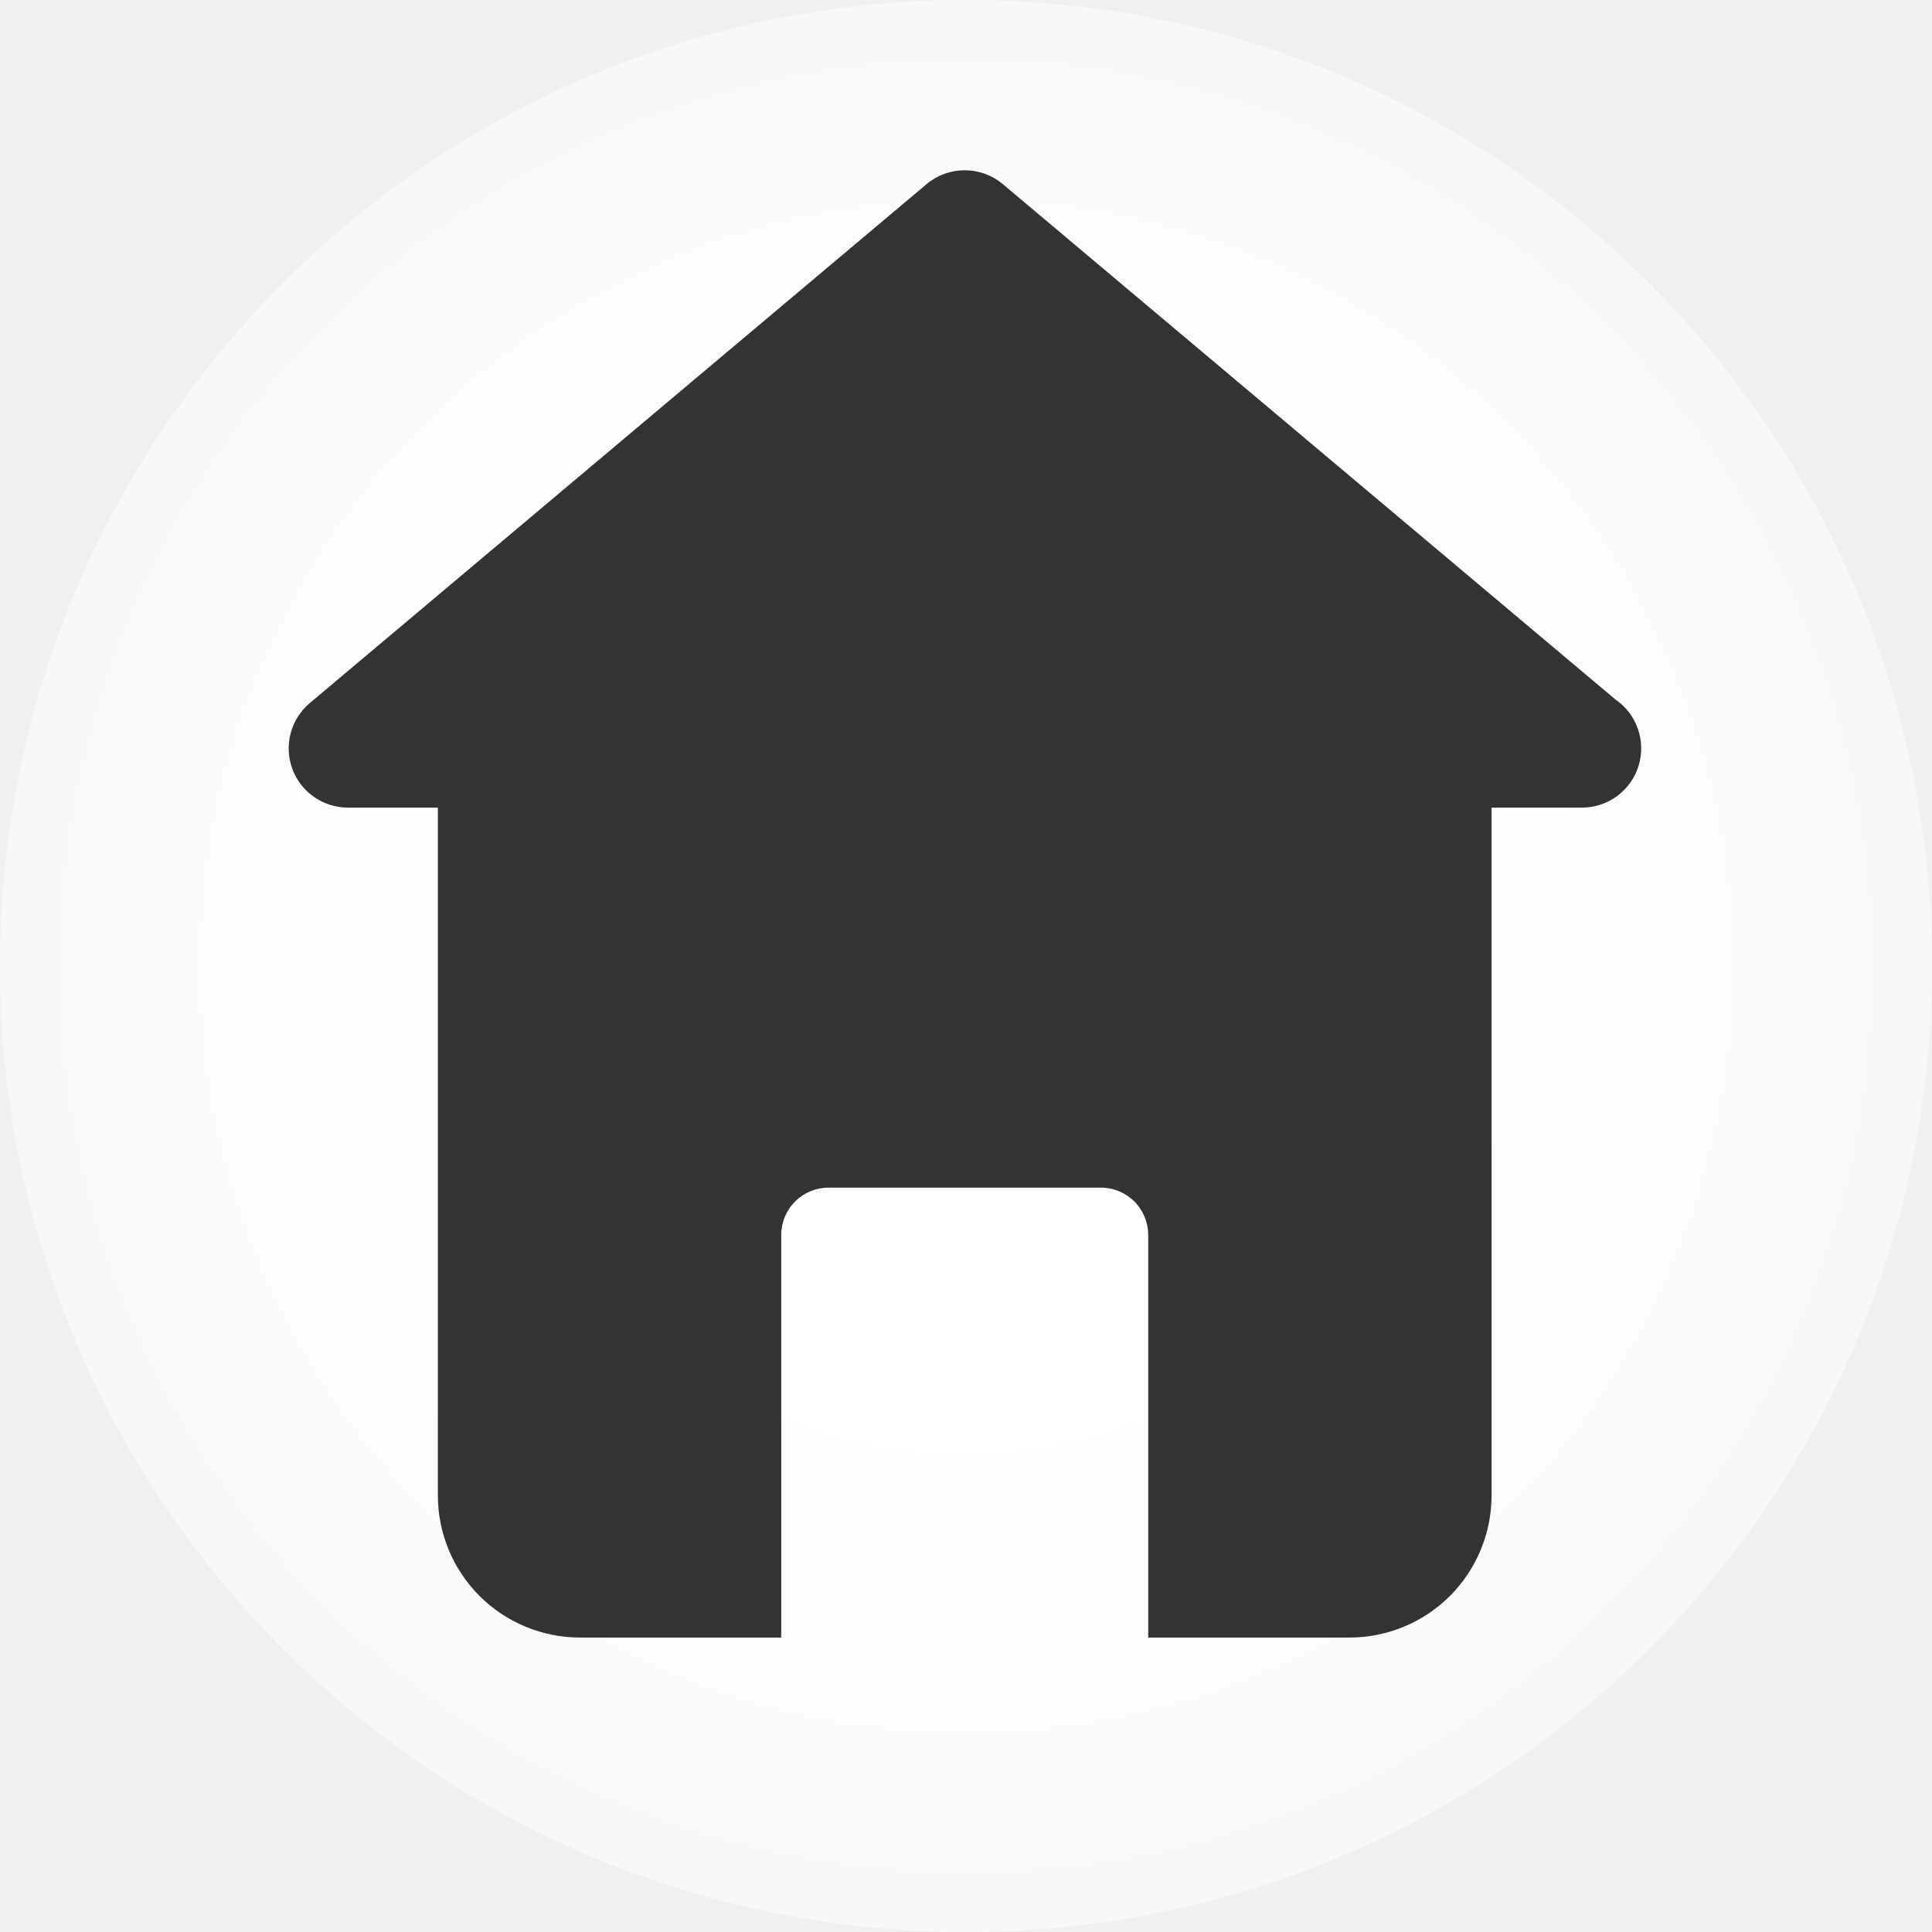
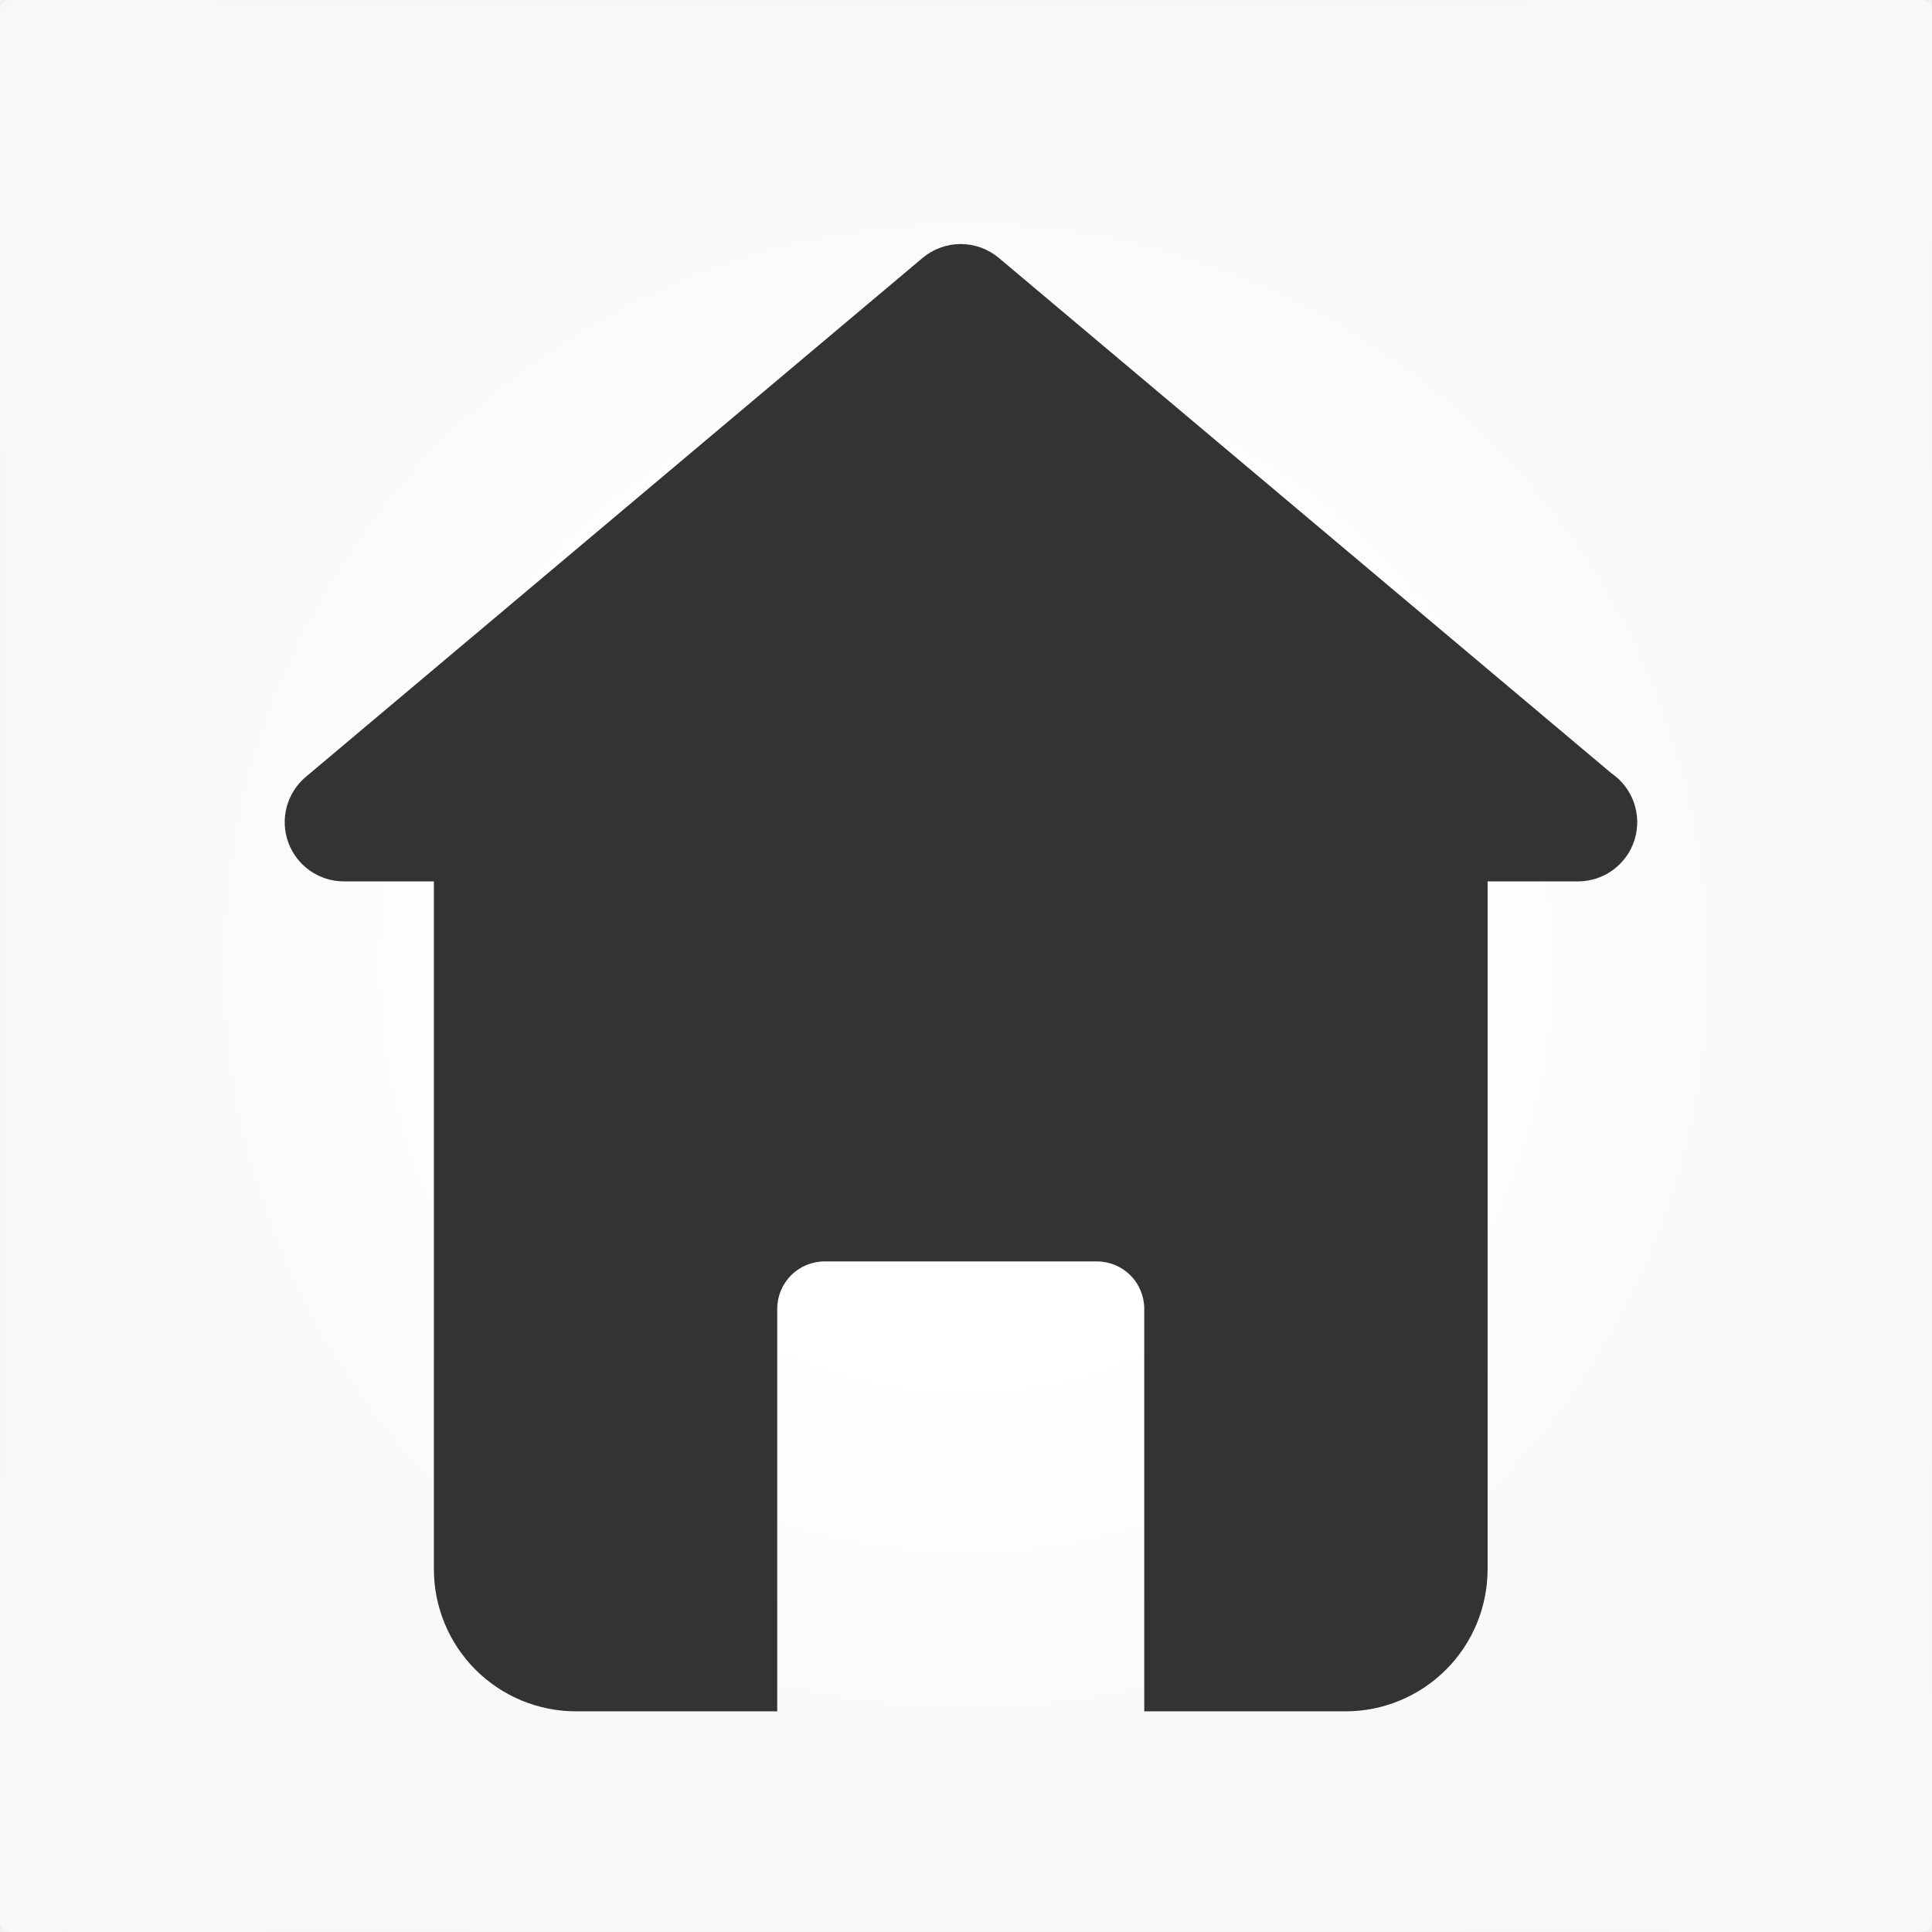
<svg xmlns="http://www.w3.org/2000/svg" width="95" height="95" viewBox="0 0 95 95" fill="none">
-   <g clip-path="url(#clip0_1968_116)">
-     <circle cx="47.5" cy="47.5" r="47.5" fill="url(#paint0_radial_1968_116)" />
-     <path d="M47.436 8.372C48.121 8.372 48.785 8.613 49.31 9.054L79.427 34.39C79.941 34.74 80.33 35.246 80.536 35.834C80.743 36.421 80.756 37.059 80.573 37.654C80.39 38.249 80.022 38.77 79.521 39.14C79.021 39.511 78.415 39.711 77.792 39.712H73.343V73.534C73.343 75.387 72.607 77.163 71.297 78.474C69.987 79.784 68.212 80.52 66.359 80.522H56.46V60.724C56.459 60.107 56.214 59.516 55.778 59.079C55.341 58.643 54.75 58.398 54.133 58.398H40.743C40.126 58.398 39.534 58.643 39.097 59.079C38.66 59.515 38.415 60.107 38.414 60.724V80.522H28.519C26.666 80.521 24.888 79.785 23.578 78.475C22.267 77.164 21.532 75.387 21.531 73.534V39.712H17.106C16.509 39.712 15.927 39.528 15.438 39.185C14.949 38.843 14.576 38.359 14.372 37.798C14.167 37.237 14.14 36.626 14.294 36.049C14.448 35.472 14.775 34.957 15.232 34.572L45.562 9.054C46.086 8.613 46.75 8.372 47.436 8.372Z" fill="#333333" />
+   <g clip-path="url(#clip0_2003_614)">
+     <path d="M47.5 0.019C63.086 0.019 78.667 0.012 94.243 0C94.876 0 95.002 0.124 95 0.759C94.981 31.92 94.981 63.08 95 94.241C95 94.876 94.876 95 94.243 95C63.082 94.979 31.921 94.979 0.759 95C0.124 95 0 94.876 0 94.241C0.02 63.08 0.02 31.92 0 0.759C0 0.124 0.121 0 0.759 0C16.34 0.022 31.92 0.028 47.5 0.019Z" fill="url(#paint0_radial_2003_614)" />
+     <path d="M47.24 12C47.926 12 48.59 12.242 49.114 12.682L79.231 38.019C79.746 38.369 80.135 38.875 80.341 39.462C80.547 40.049 80.56 40.688 80.378 41.283C80.195 41.878 79.826 42.398 79.326 42.769C78.826 43.139 78.22 43.339 77.597 43.34H73.148V77.162C73.147 79.015 72.412 80.792 71.102 82.102C69.792 83.412 68.016 84.149 66.163 84.15H56.265V64.353C56.264 63.736 56.019 63.144 55.582 62.708C55.146 62.272 54.554 62.027 53.937 62.026H40.548C39.93 62.026 39.338 62.271 38.902 62.707C38.465 63.144 38.219 63.735 38.218 64.353V84.15H28.323C26.47 84.149 24.693 83.413 23.382 82.103C22.072 80.793 21.336 79.015 21.335 77.162V43.34H16.911C16.314 43.34 15.731 43.156 15.242 42.814C14.753 42.472 14.381 41.987 14.176 41.426C13.972 40.865 13.944 40.255 14.098 39.678C14.252 39.101 14.58 38.585 15.036 38.201L45.366 12.682C45.891 12.242 46.555 12 47.24 12Z" fill="#333333" />
  </g>
  <defs>
-     <radialGradient id="paint0_radial_1968_116" cx="0" cy="0" r="1" gradientUnits="userSpaceOnUse" gradientTransform="translate(47.5 47.5) rotate(90) scale(47.5)">
-       <stop offset="0.466" stop-color="white" />
+     <radialGradient id="paint0_radial_2003_614" cx="0" cy="0" r="1" gradientUnits="userSpaceOnUse" gradientTransform="translate(47.5 47.5) rotate(90) scale(47.5 47.5)">
+       <stop offset="0.4" stop-color="white" />
      <stop offset="1" stop-color="white" stop-opacity="0.5" />
    </radialGradient>
-     <clipPath id="clip0_1968_116">
+     <clipPath id="clip0_2003_614">
      <rect width="95" height="95" fill="white" />
    </clipPath>
  </defs>
</svg>
